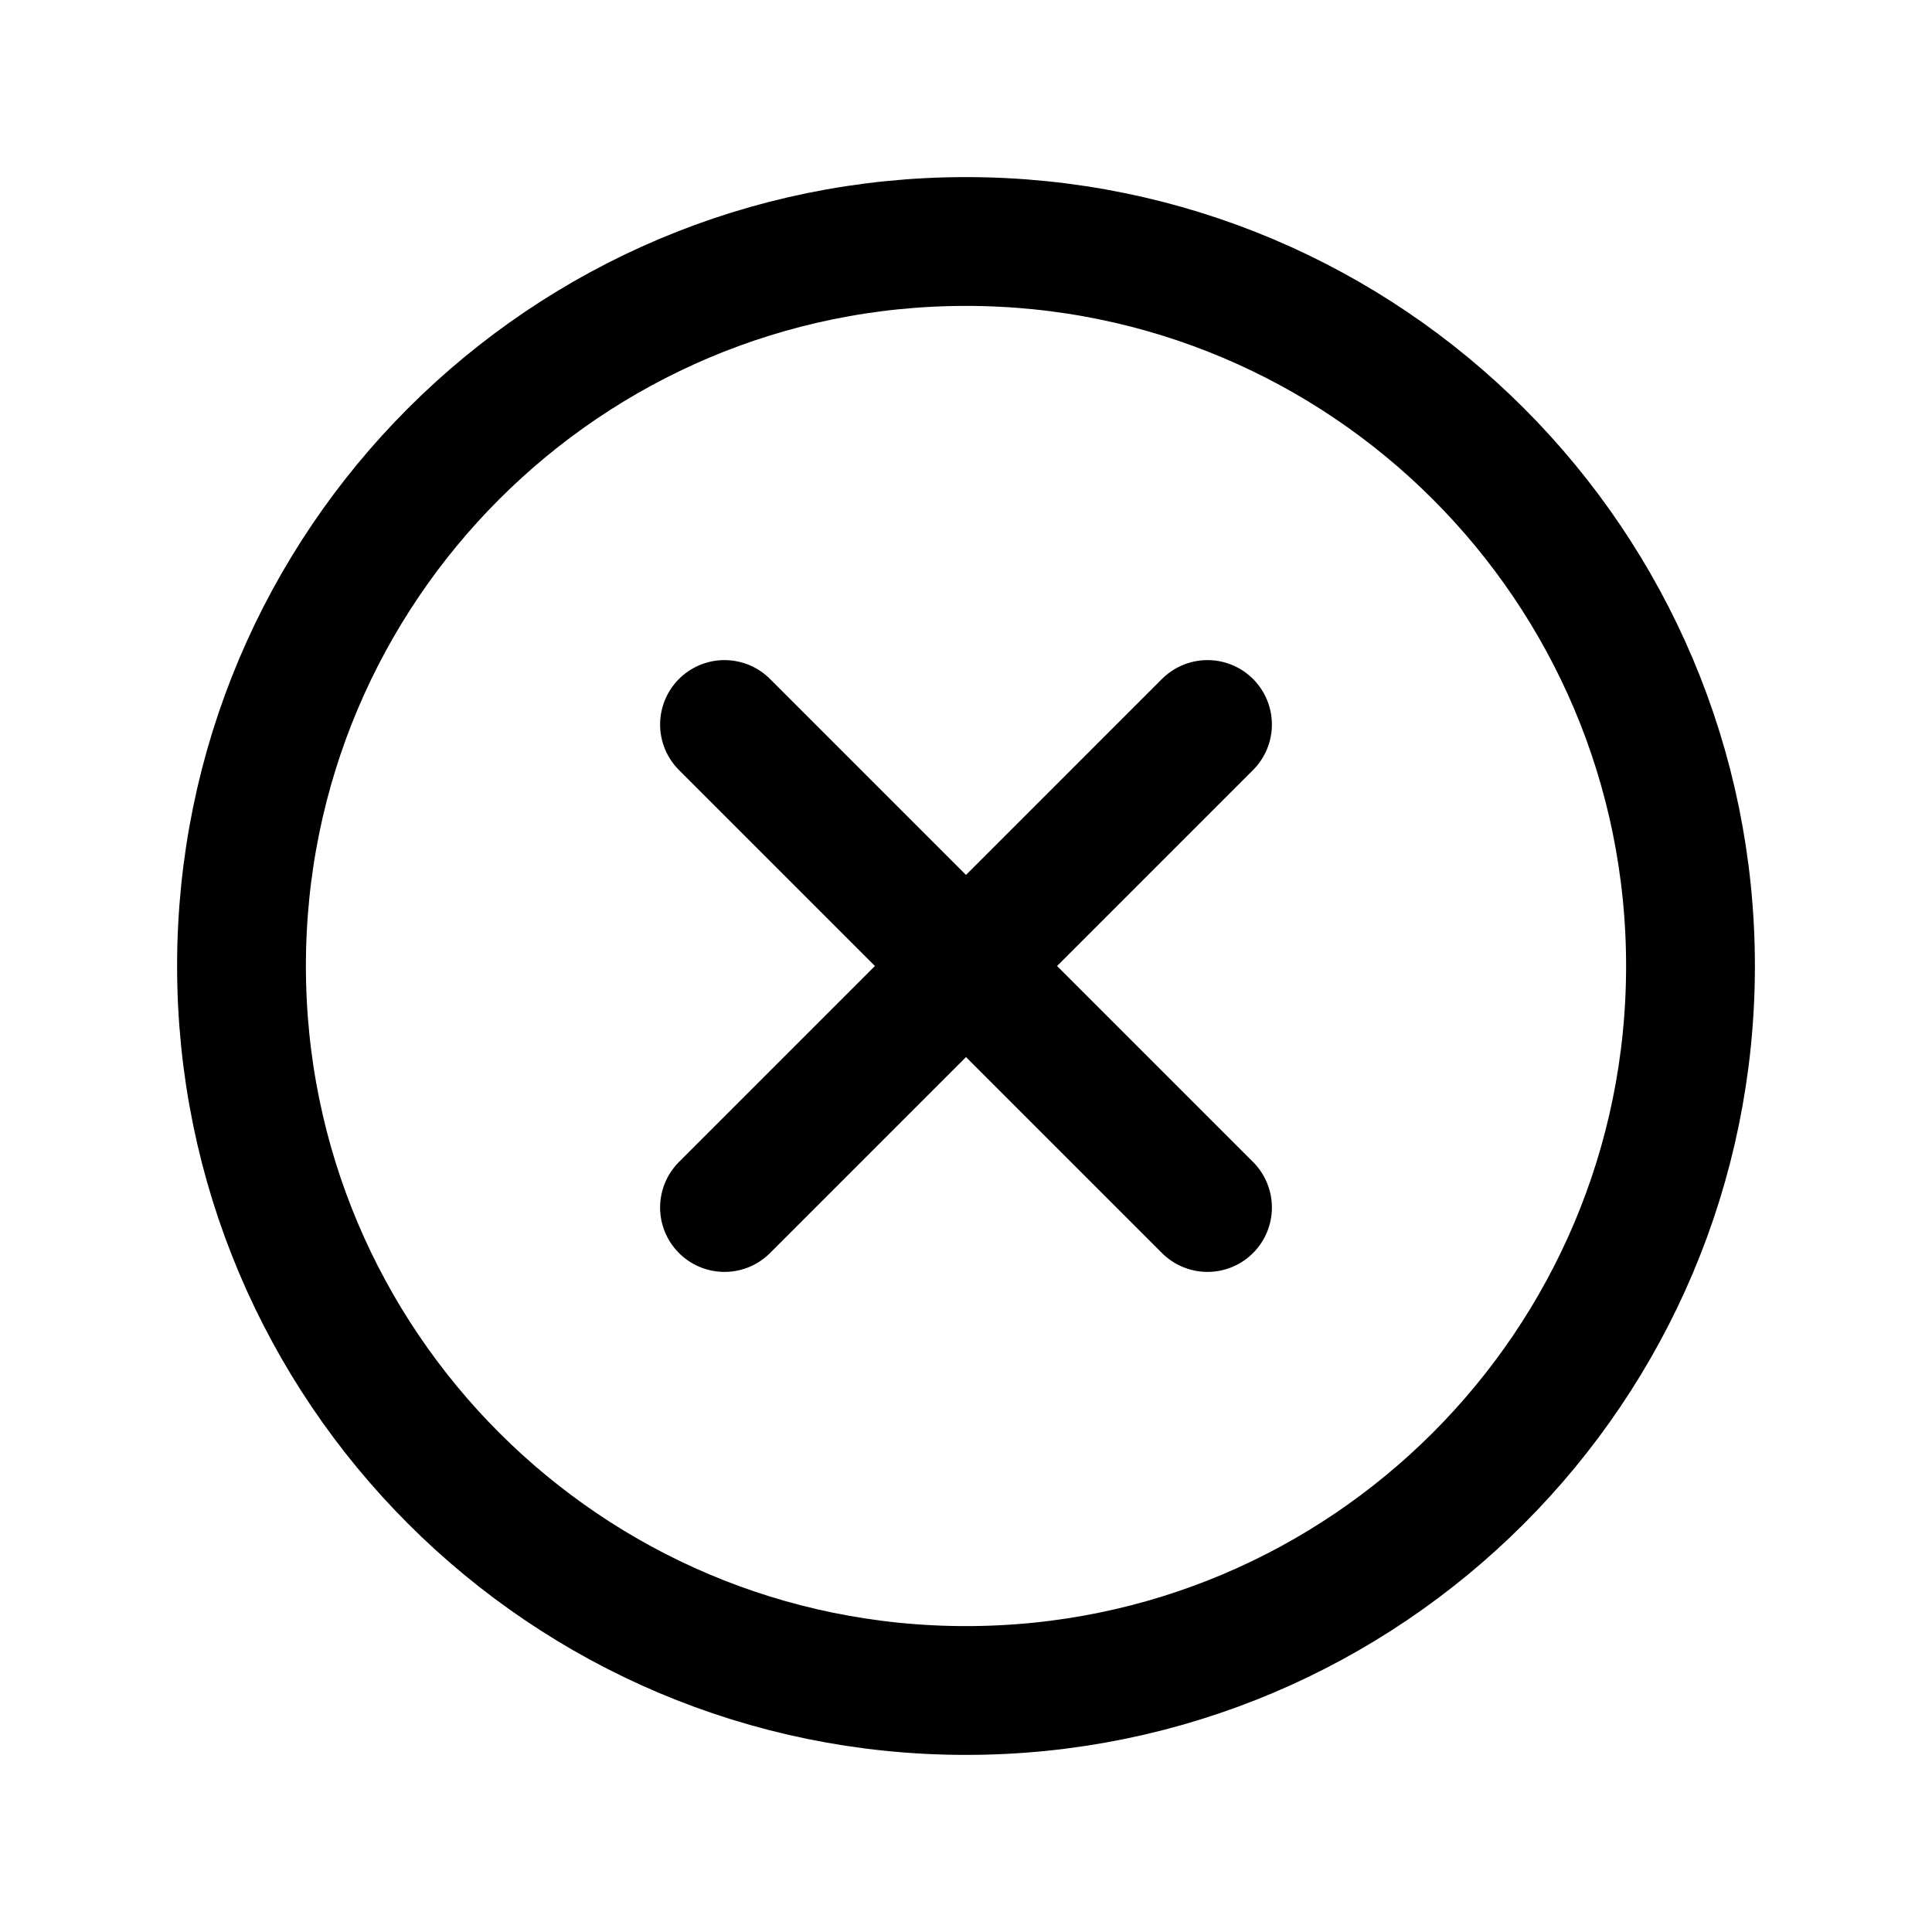
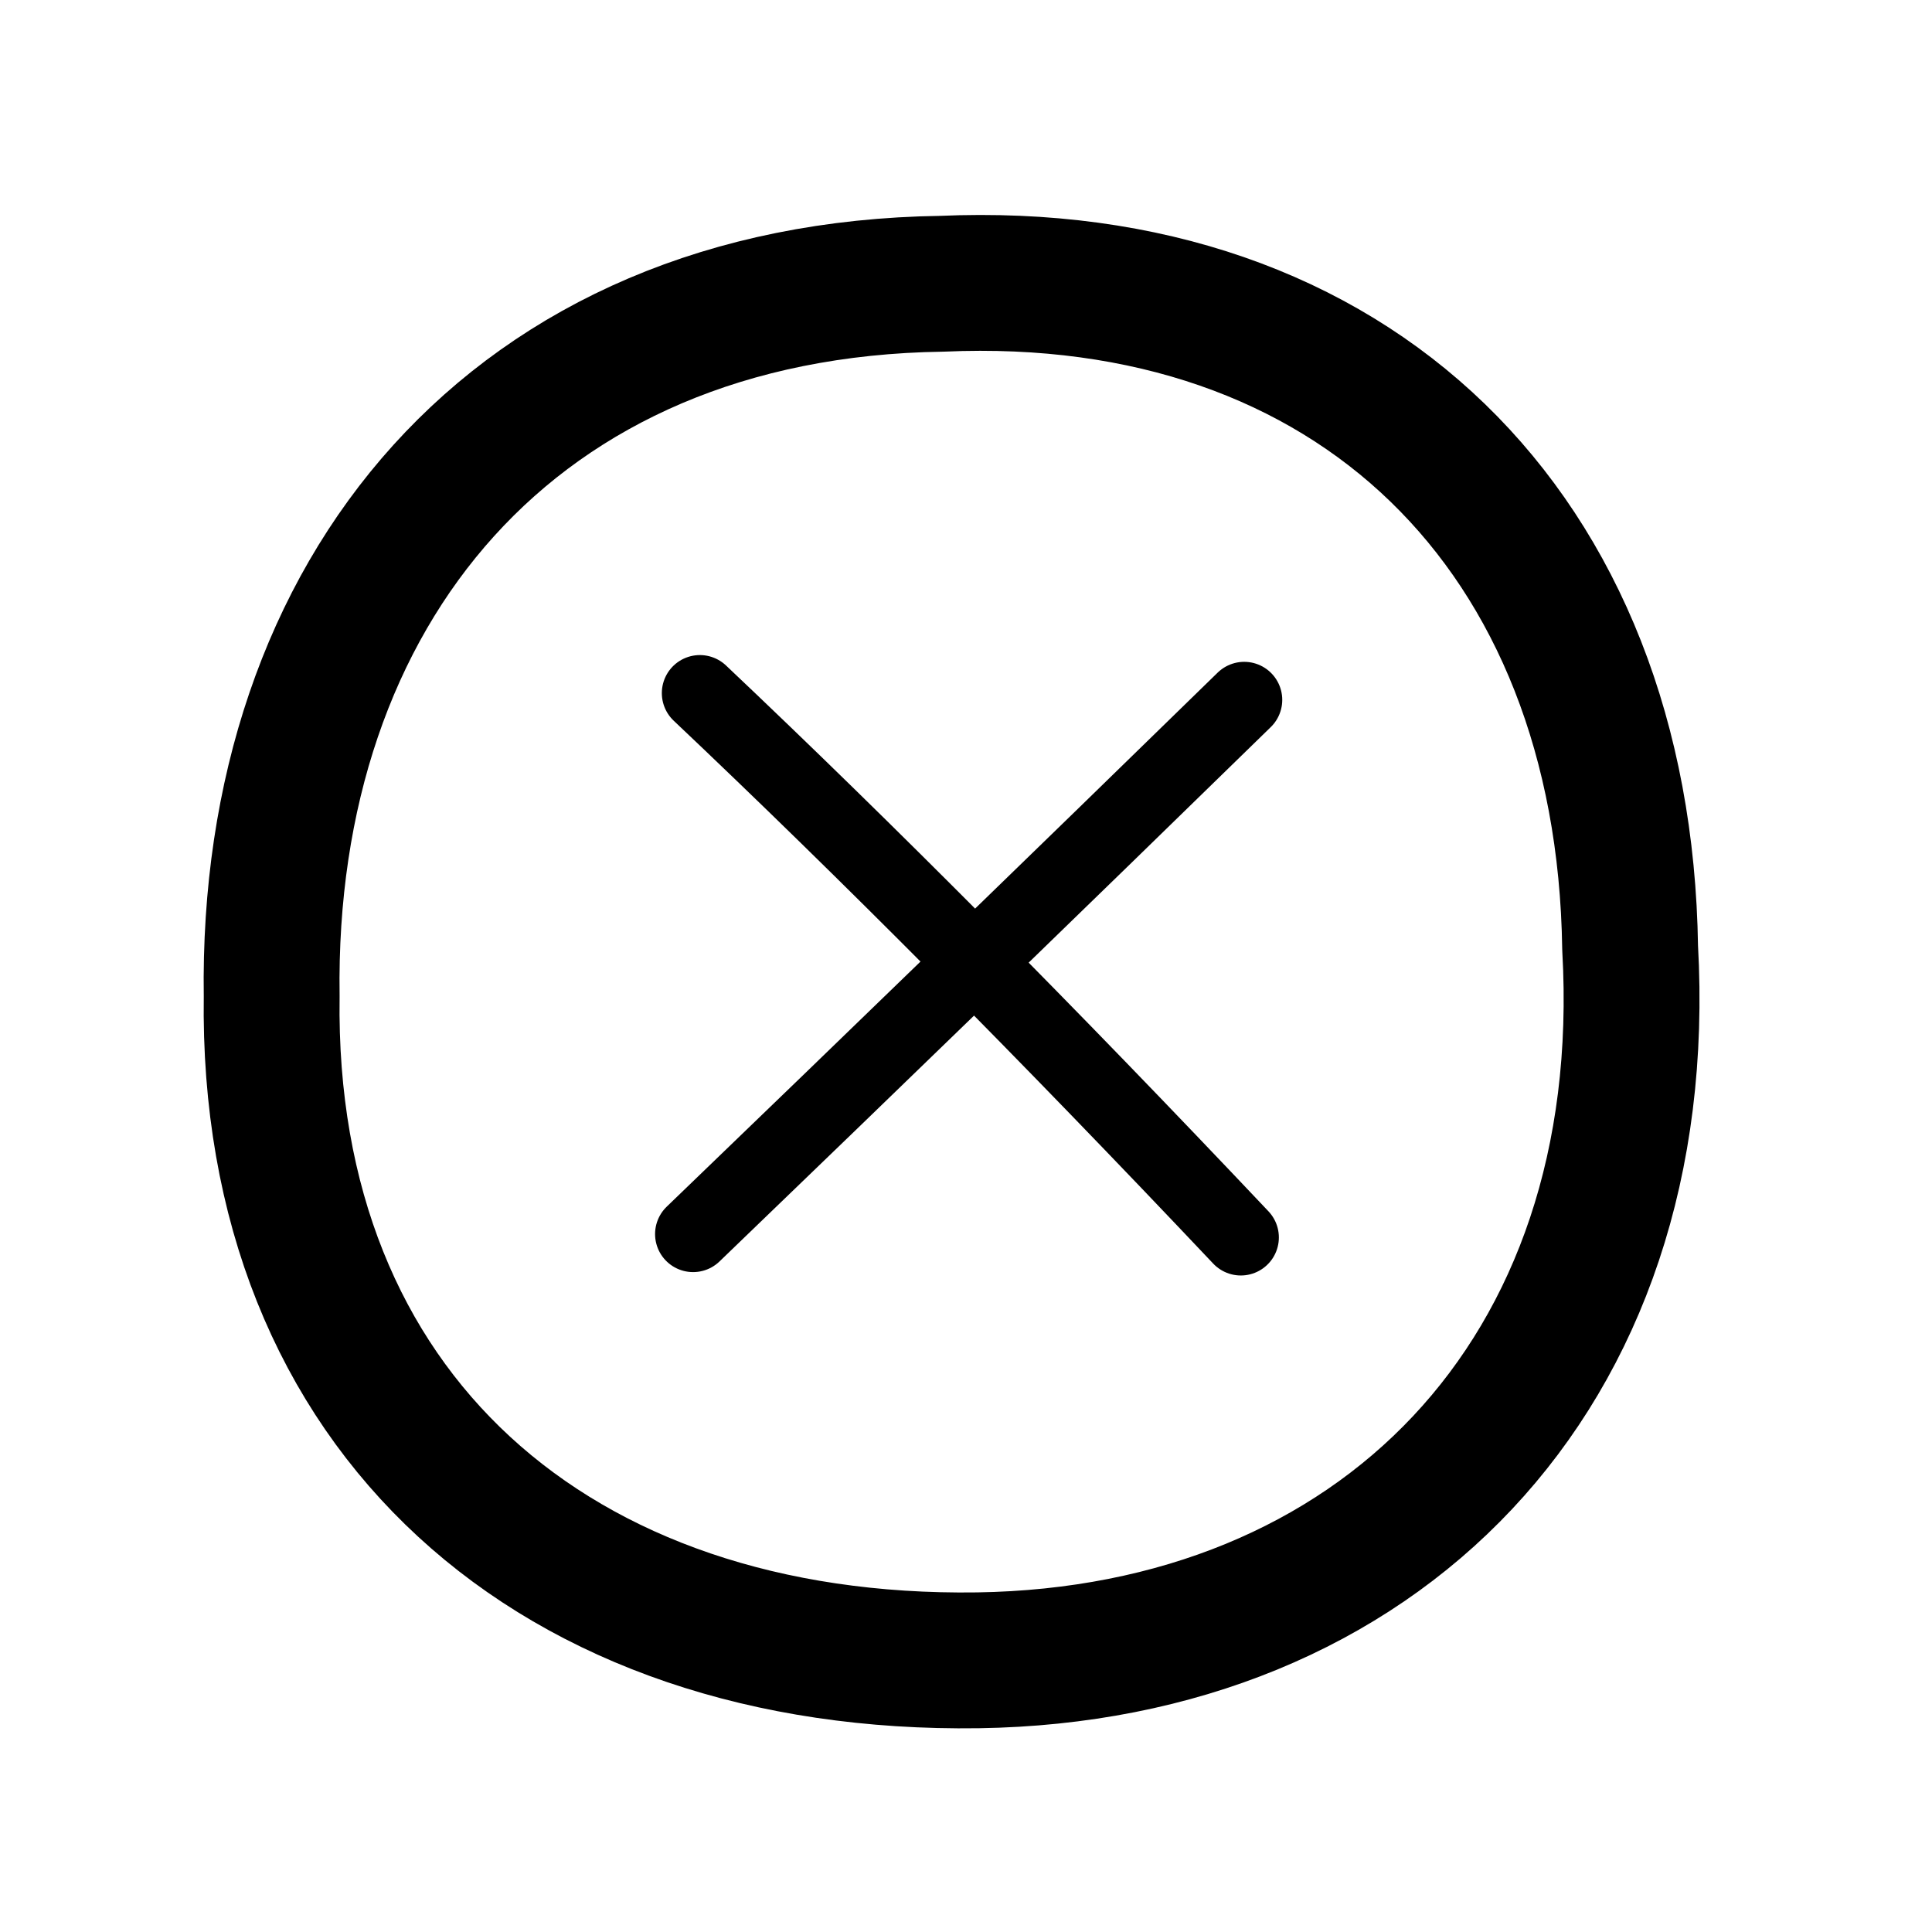
- <svg xmlns="http://www.w3.org/2000/svg" width="24" height="24" viewBox="0 0 24 24" fill="none" stroke="#000" stroke-width="1.6" stroke-linecap="round" stroke-linejoin="round">
-   <circle cx="12" cy="12" r="9" />
-   <path d="m9 9 6 6m0-6-6 6" />
+ <svg xmlns="http://www.w3.org/2000/svg" width="32" height="32" viewBox="0 0 32 32" fill="none" stroke="#000" stroke-width="2.25" stroke-linecap="round" stroke-linejoin="round">
+   <path d="M27 15.7C27.4 22.8 22.8 27.4 16.2 27.5C9.2 27.6 4.4 23.4 4.5 16.5C4.4 9.8 8.5 4.8 15.6 4.7C22.4 4.4 26.9 8.8 27 15.7Z" />
+   <g transform="translate(7 7) scale(.56)">
+     <path d="M8.2 8Q15.6 15 24.2 24.1 M24.3 8.2Q16 16.3 8 24" />
+   </g>
</svg>
